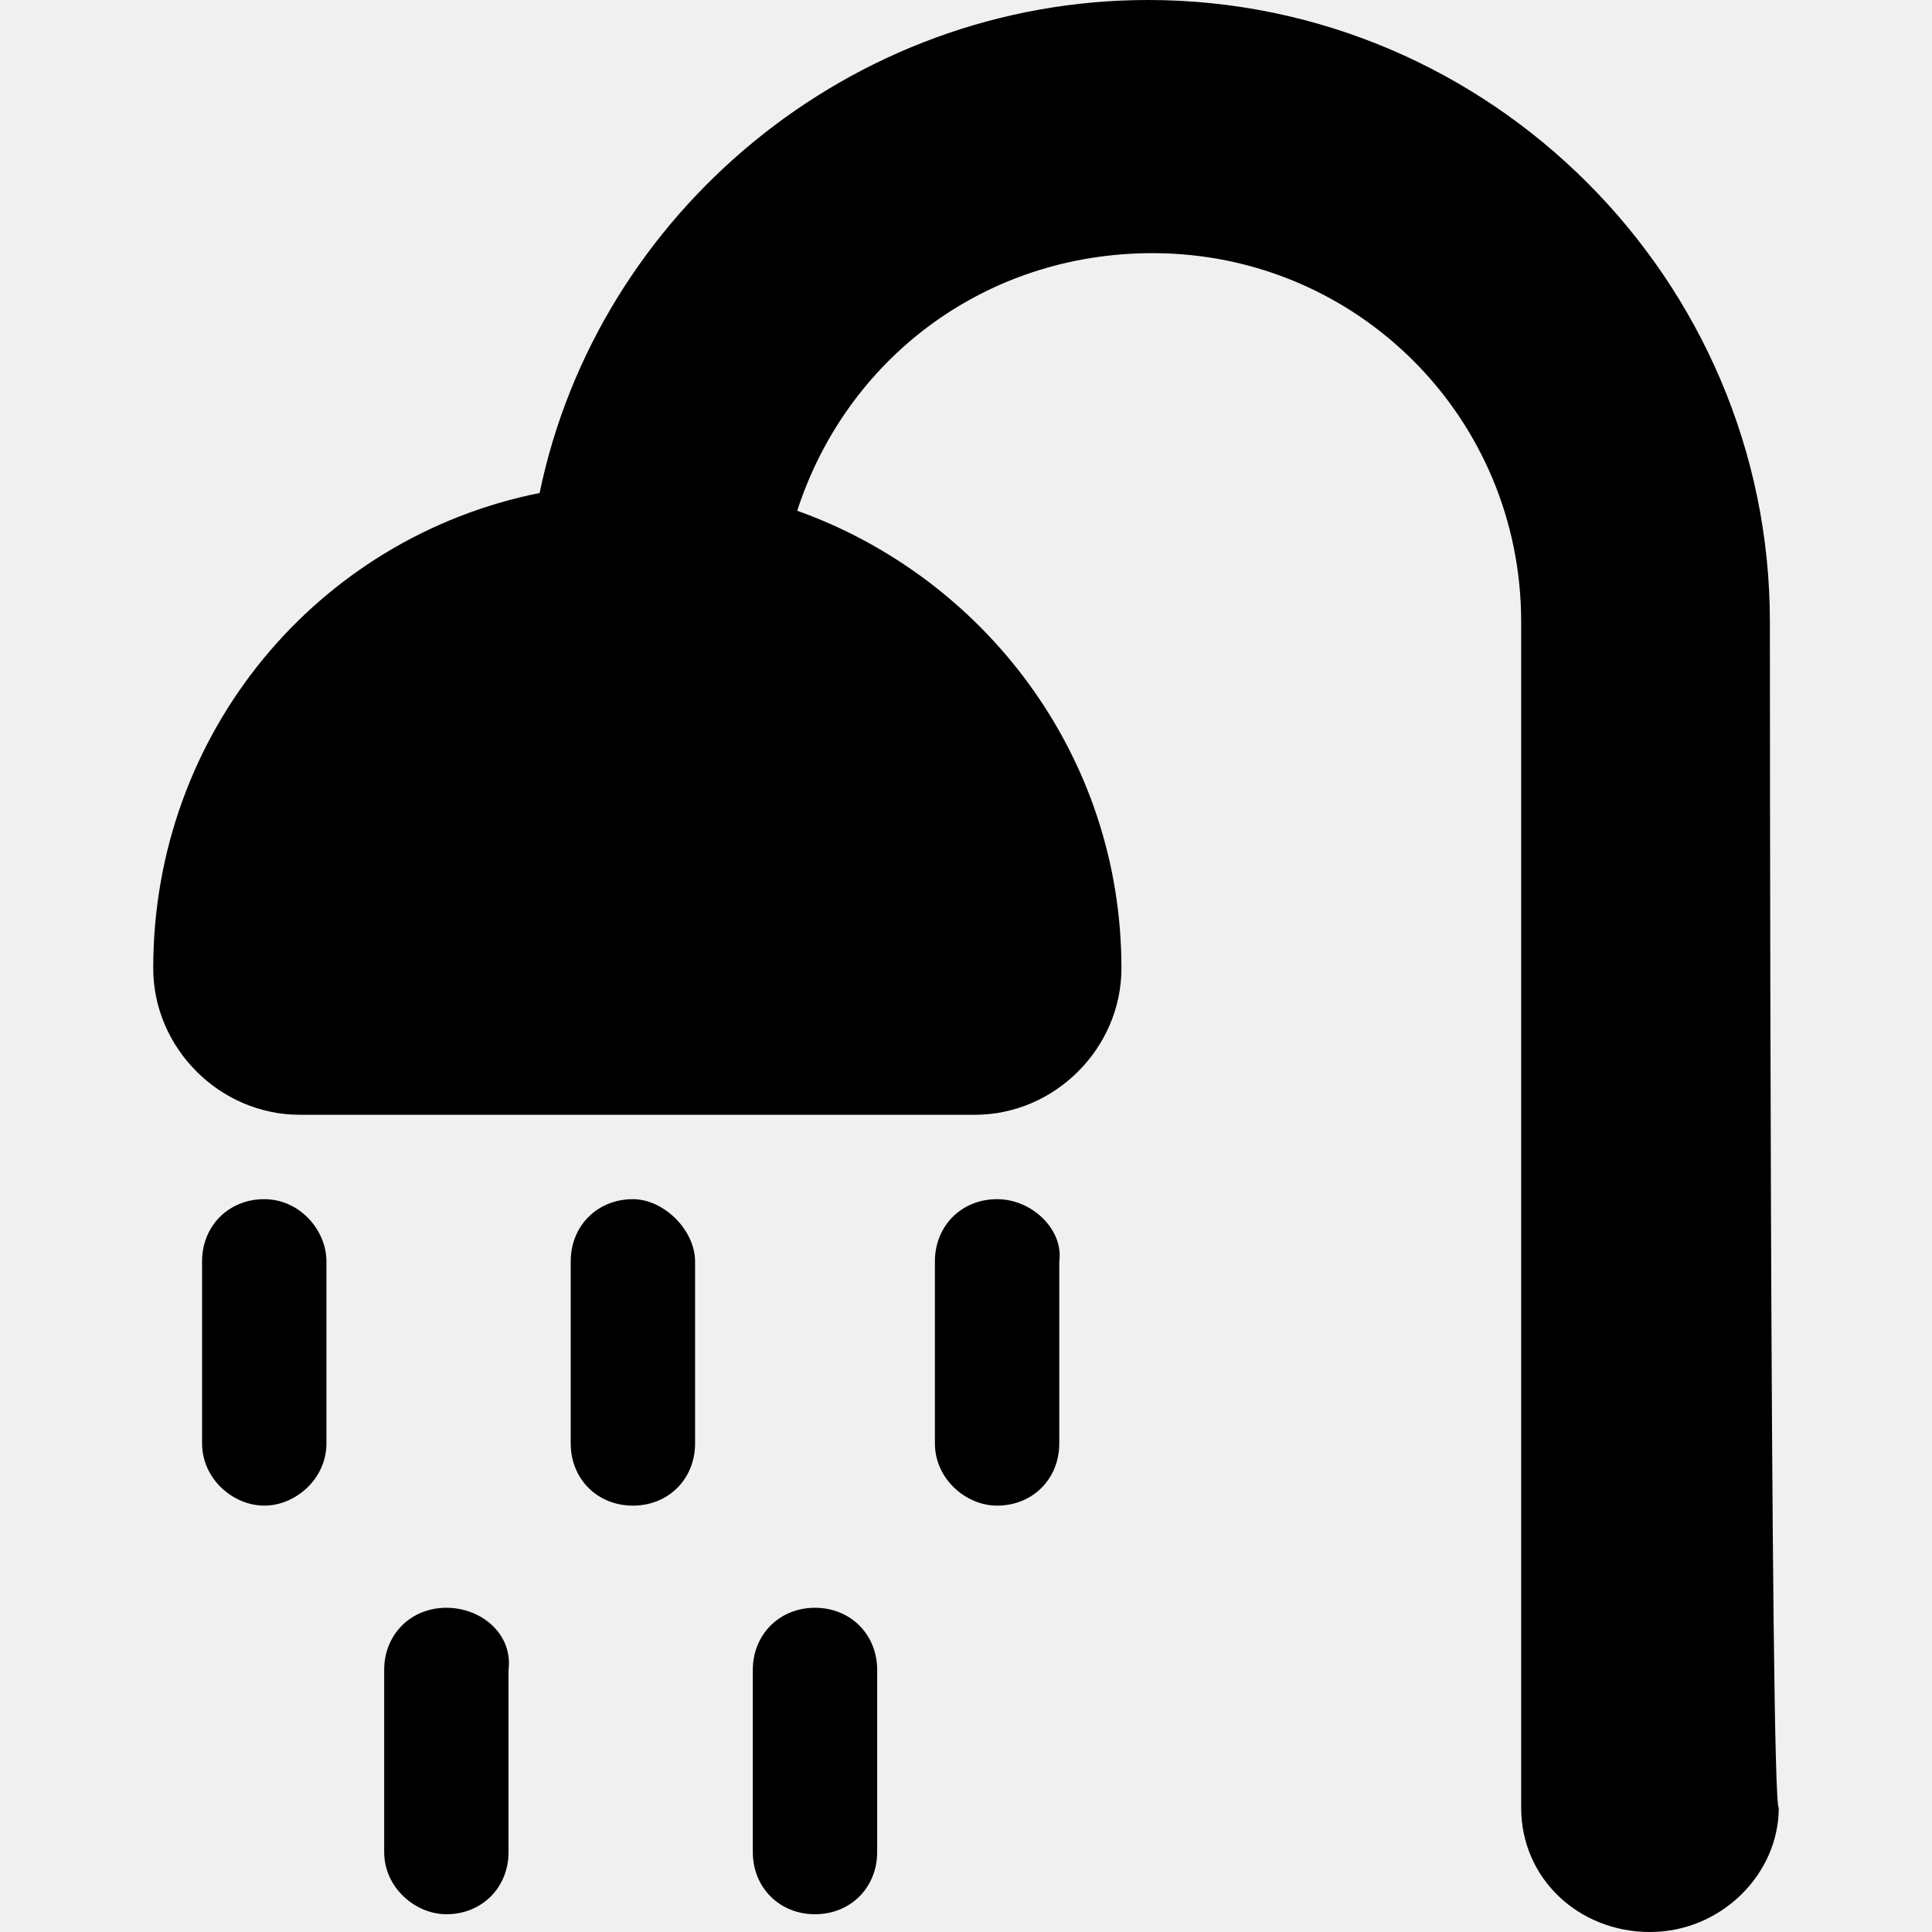
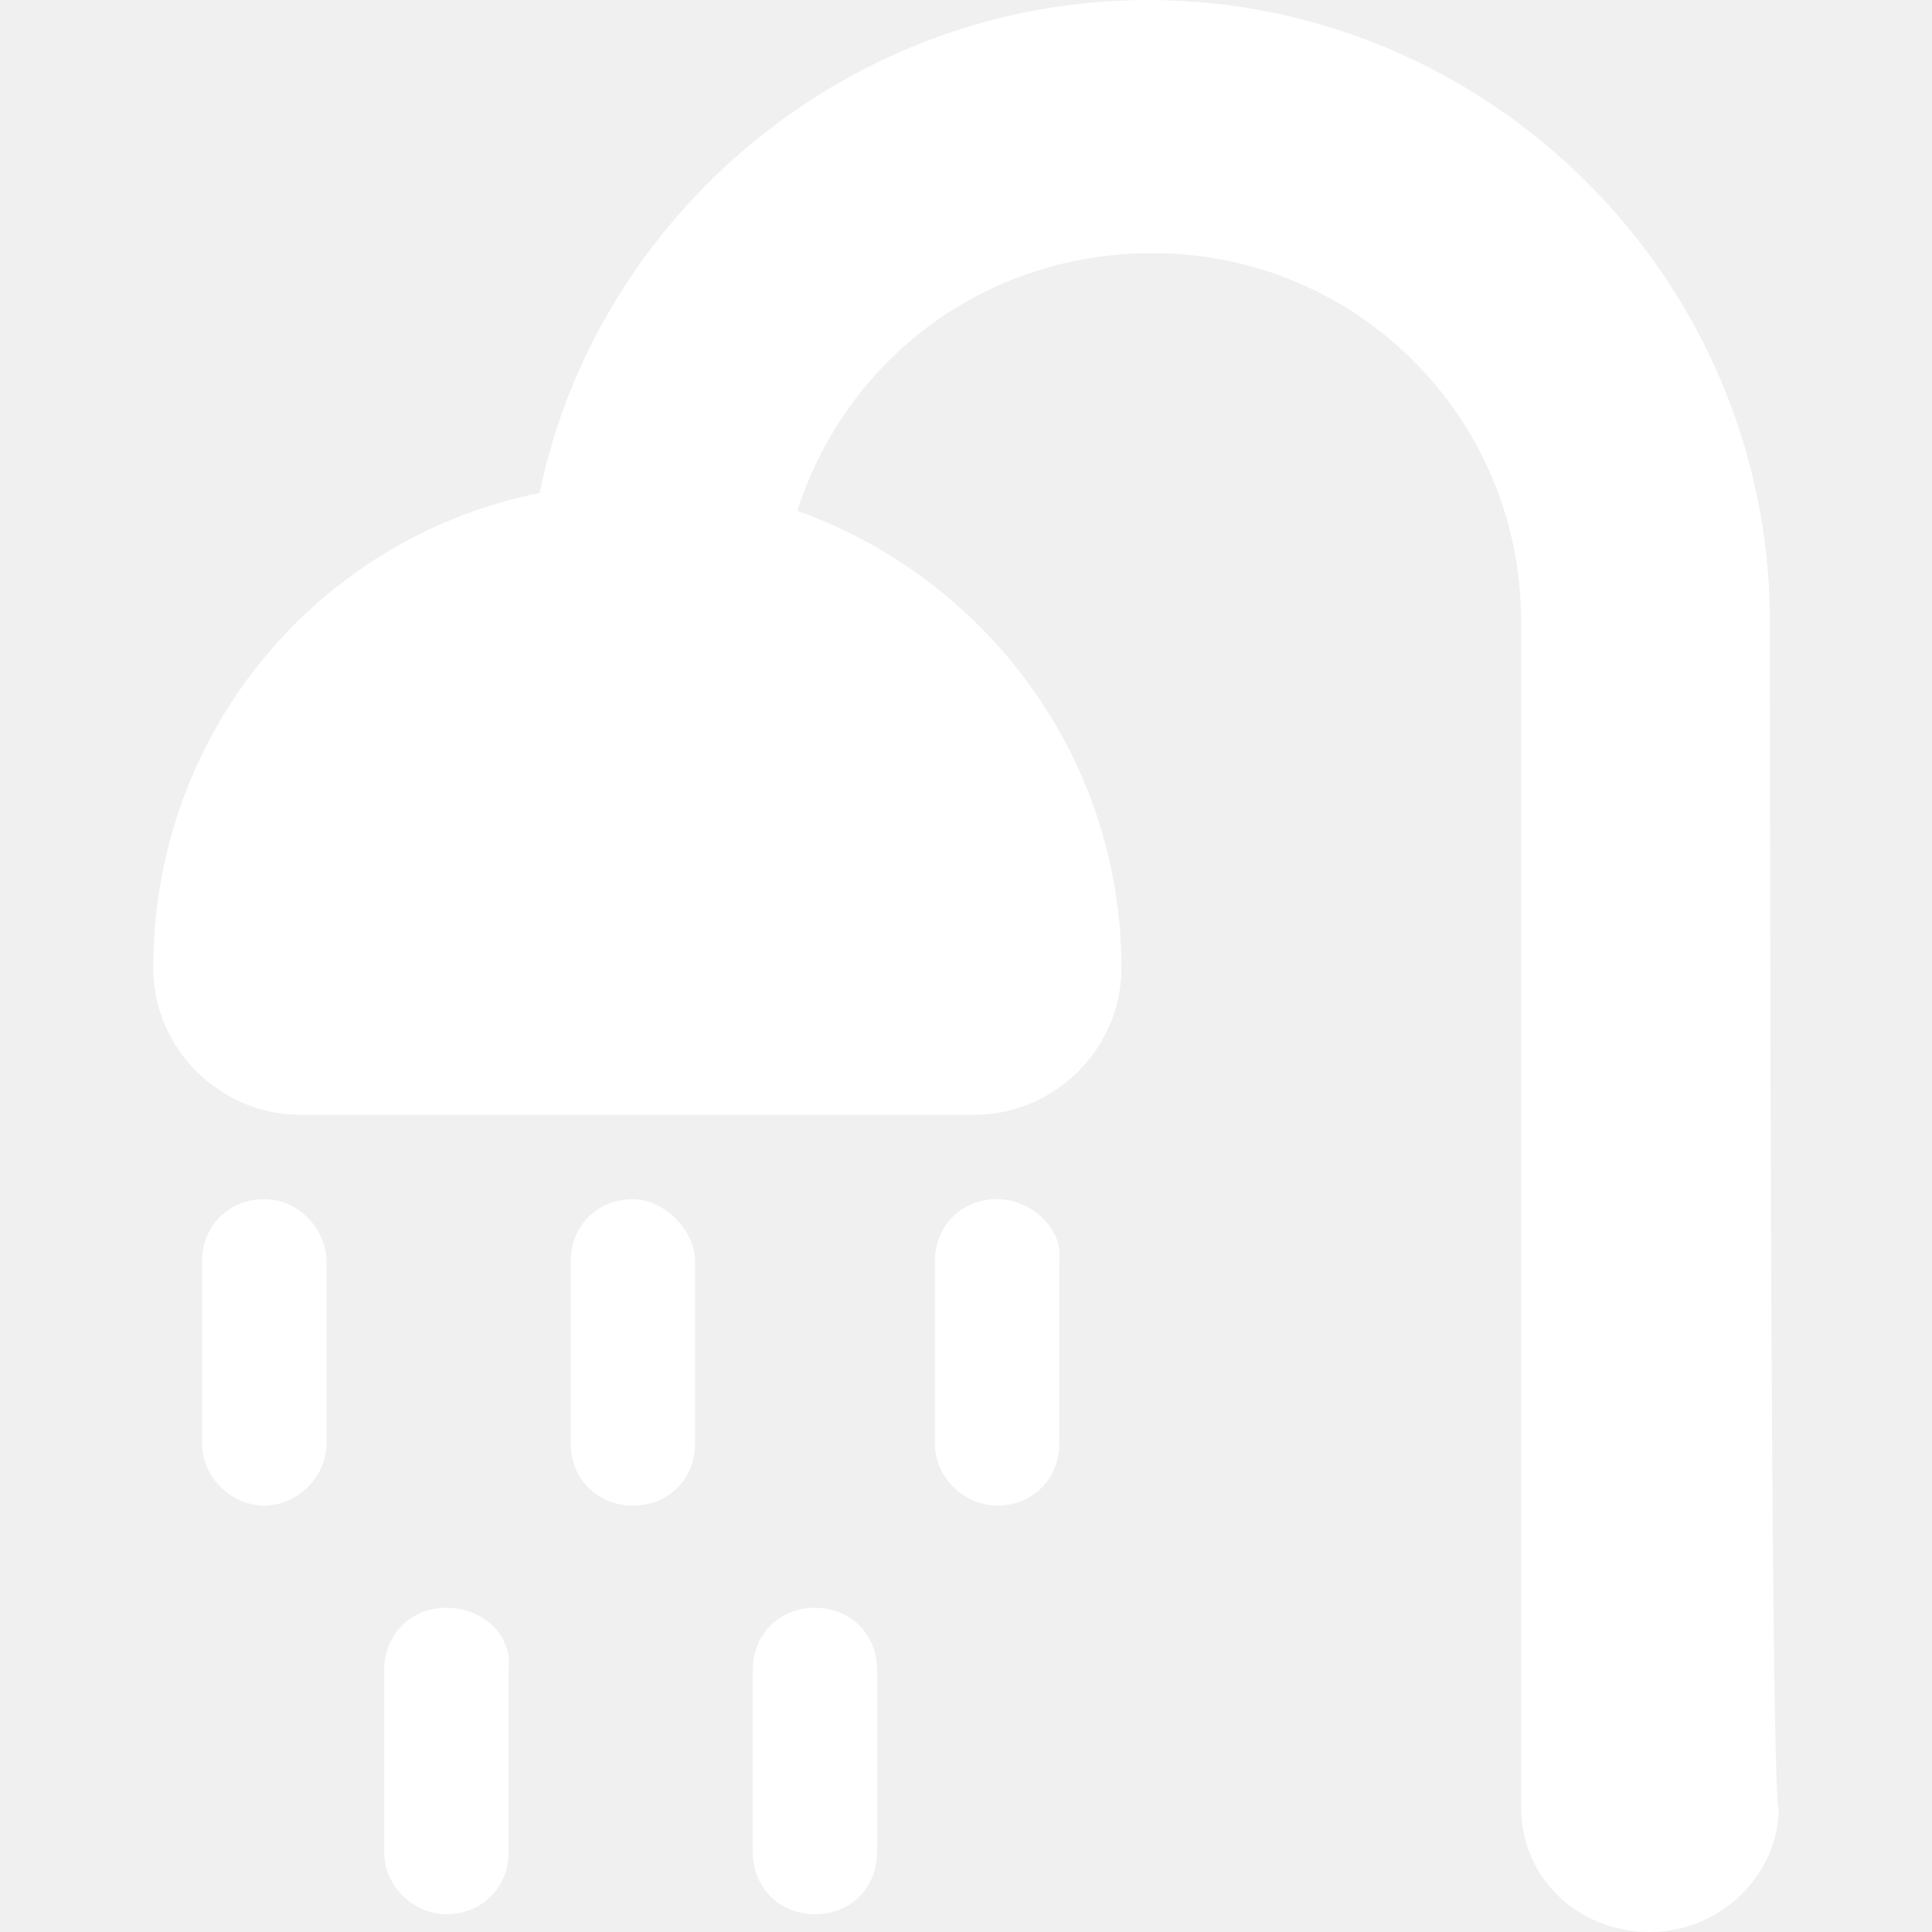
<svg xmlns="http://www.w3.org/2000/svg" version="1.1" id="Capa_1" x="0px" y="0px" width="554.625px" height="554.625px" viewBox="0 0 554.625 554.625" style="enable-background:new 0 0 554.625 554.625;" xml:space="preserve">
-   <g>
-     <g id="Layer_1_62_">
-       <g>
-         <path d="M75.862,344.25c-10.2,0-17.85,7.65-17.85,17.851v52.274c0,10.2,8.925,17.851,17.85,17.851     c8.925,0,17.85-7.65,17.85-17.851v-52.274C93.712,353.175,86.062,344.25,75.862,344.25z" />
-         <path d="M181.687,344.25c-10.2,0-17.85,7.65-17.85,17.851v52.274c0,10.2,7.65,17.851,17.85,17.851     c10.2,0,17.85-7.65,17.85-17.851v-52.274C199.537,353.175,190.612,344.25,181.687,344.25z" />
-         <path d="M286.237,344.25c-10.2,0-17.85,7.65-17.85,17.851v52.274c0,10.2,8.925,17.851,17.85,17.851     c10.199,0,17.85-7.65,17.85-17.851v-52.274C305.362,353.175,296.437,344.25,286.237,344.25z" />
-         <path d="M128.137,461.55c-10.2,0-17.85,7.65-17.85,17.851v52.274c0,10.2,8.925,17.851,17.85,17.851     c10.2,0,17.85-7.65,17.85-17.851V479.4C147.262,469.2,138.337,461.55,128.137,461.55z" />
-         <path d="M233.962,461.55c-10.2,0-17.85,7.65-17.85,17.851v52.274c0,10.2,7.65,17.851,17.85,17.851     c10.2,0,17.85-7.65,17.85-17.851V479.4C251.812,469.2,244.162,461.55,233.962,461.55z" />
-         <path d="M508.087,178.5c0-98.175-80.324-178.5-178.5-178.5c-85.425,0-158.1,61.2-174.675,141.525     c-63.75,12.75-110.925,68.85-110.925,136.425l0,0c0,22.95,19.125,42.075,42.075,42.075h193.8     c22.949,0,42.074-19.125,42.074-42.075l0,0c0-61.2-39.524-112.2-93.074-131.325c14.025-43.35,53.55-73.95,102-73.95     c58.65,0,105.824,47.175,105.824,105.825v340.425c0,20.4,16.576,35.7,36.977,35.7c20.398,0,36.975-16.575,36.975-35.7     C508.087,518.925,508.087,178.5,508.087,178.5z" />
-       </g>
-     </g>
+   <g fill="#fff">
+     <path d="M75.862,344.25c-10.2,0-17.85,7.65-17.85,17.851v52.274c0,10.2,8.925,17.851,17.85,17.851     c8.925,0,17.85-7.65,17.85-17.851v-52.274C93.712,353.175,86.062,344.25,75.862,344.25z" />
+     <path d="M181.687,344.25c-10.2,0-17.85,7.65-17.85,17.851v52.274c0,10.2,7.65,17.851,17.85,17.851     c10.2,0,17.85-7.65,17.85-17.851v-52.274C199.537,353.175,190.612,344.25,181.687,344.25z" />
+     <path d="M286.237,344.25c-10.2,0-17.85,7.65-17.85,17.851v52.274c0,10.2,8.925,17.851,17.85,17.851     c10.199,0,17.85-7.65,17.85-17.851v-52.274C305.362,353.175,296.437,344.25,286.237,344.25z" />
+     <path d="M128.137,461.55c-10.2,0-17.85,7.65-17.85,17.851v52.274c0,10.2,8.925,17.851,17.85,17.851     c10.2,0,17.85-7.65,17.85-17.851V479.4C147.262,469.2,138.337,461.55,128.137,461.55z" />
+     <path d="M233.962,461.55c-10.2,0-17.85,7.65-17.85,17.851v52.274c0,10.2,7.65,17.851,17.85,17.851     c10.2,0,17.85-7.65,17.85-17.851V479.4C251.812,469.2,244.162,461.55,233.962,461.55z" />
+     <path d="M508.087,178.5c0-98.175-80.324-178.5-178.5-178.5c-85.425,0-158.1,61.2-174.675,141.525     c-63.75,12.75-110.925,68.85-110.925,136.425l0,0c0,22.95,19.125,42.075,42.075,42.075h193.8     c22.949,0,42.074-19.125,42.074-42.075l0,0c0-61.2-39.524-112.2-93.074-131.325c14.025-43.35,53.55-73.95,102-73.95     c58.65,0,105.824,47.175,105.824,105.825v340.425c0,20.4,16.576,35.7,36.977,35.7c20.398,0,36.975-16.575,36.975-35.7     C508.087,518.925,508.087,178.5,508.087,178.5z" />
  </g>
-   <g>
- </g>
-   <g>
- </g>
-   <g>
- </g>
-   <g>
- </g>
-   <g>
- </g>
-   <g>
- </g>
-   <g>
- </g>
-   <g>
- </g>
-   <g>
- </g>
-   <g>
- </g>
-   <g>
- </g>
-   <g>
- </g>
-   <g>
- </g>
-   <g>
- </g>
-   <g>
- </g>
</svg>
